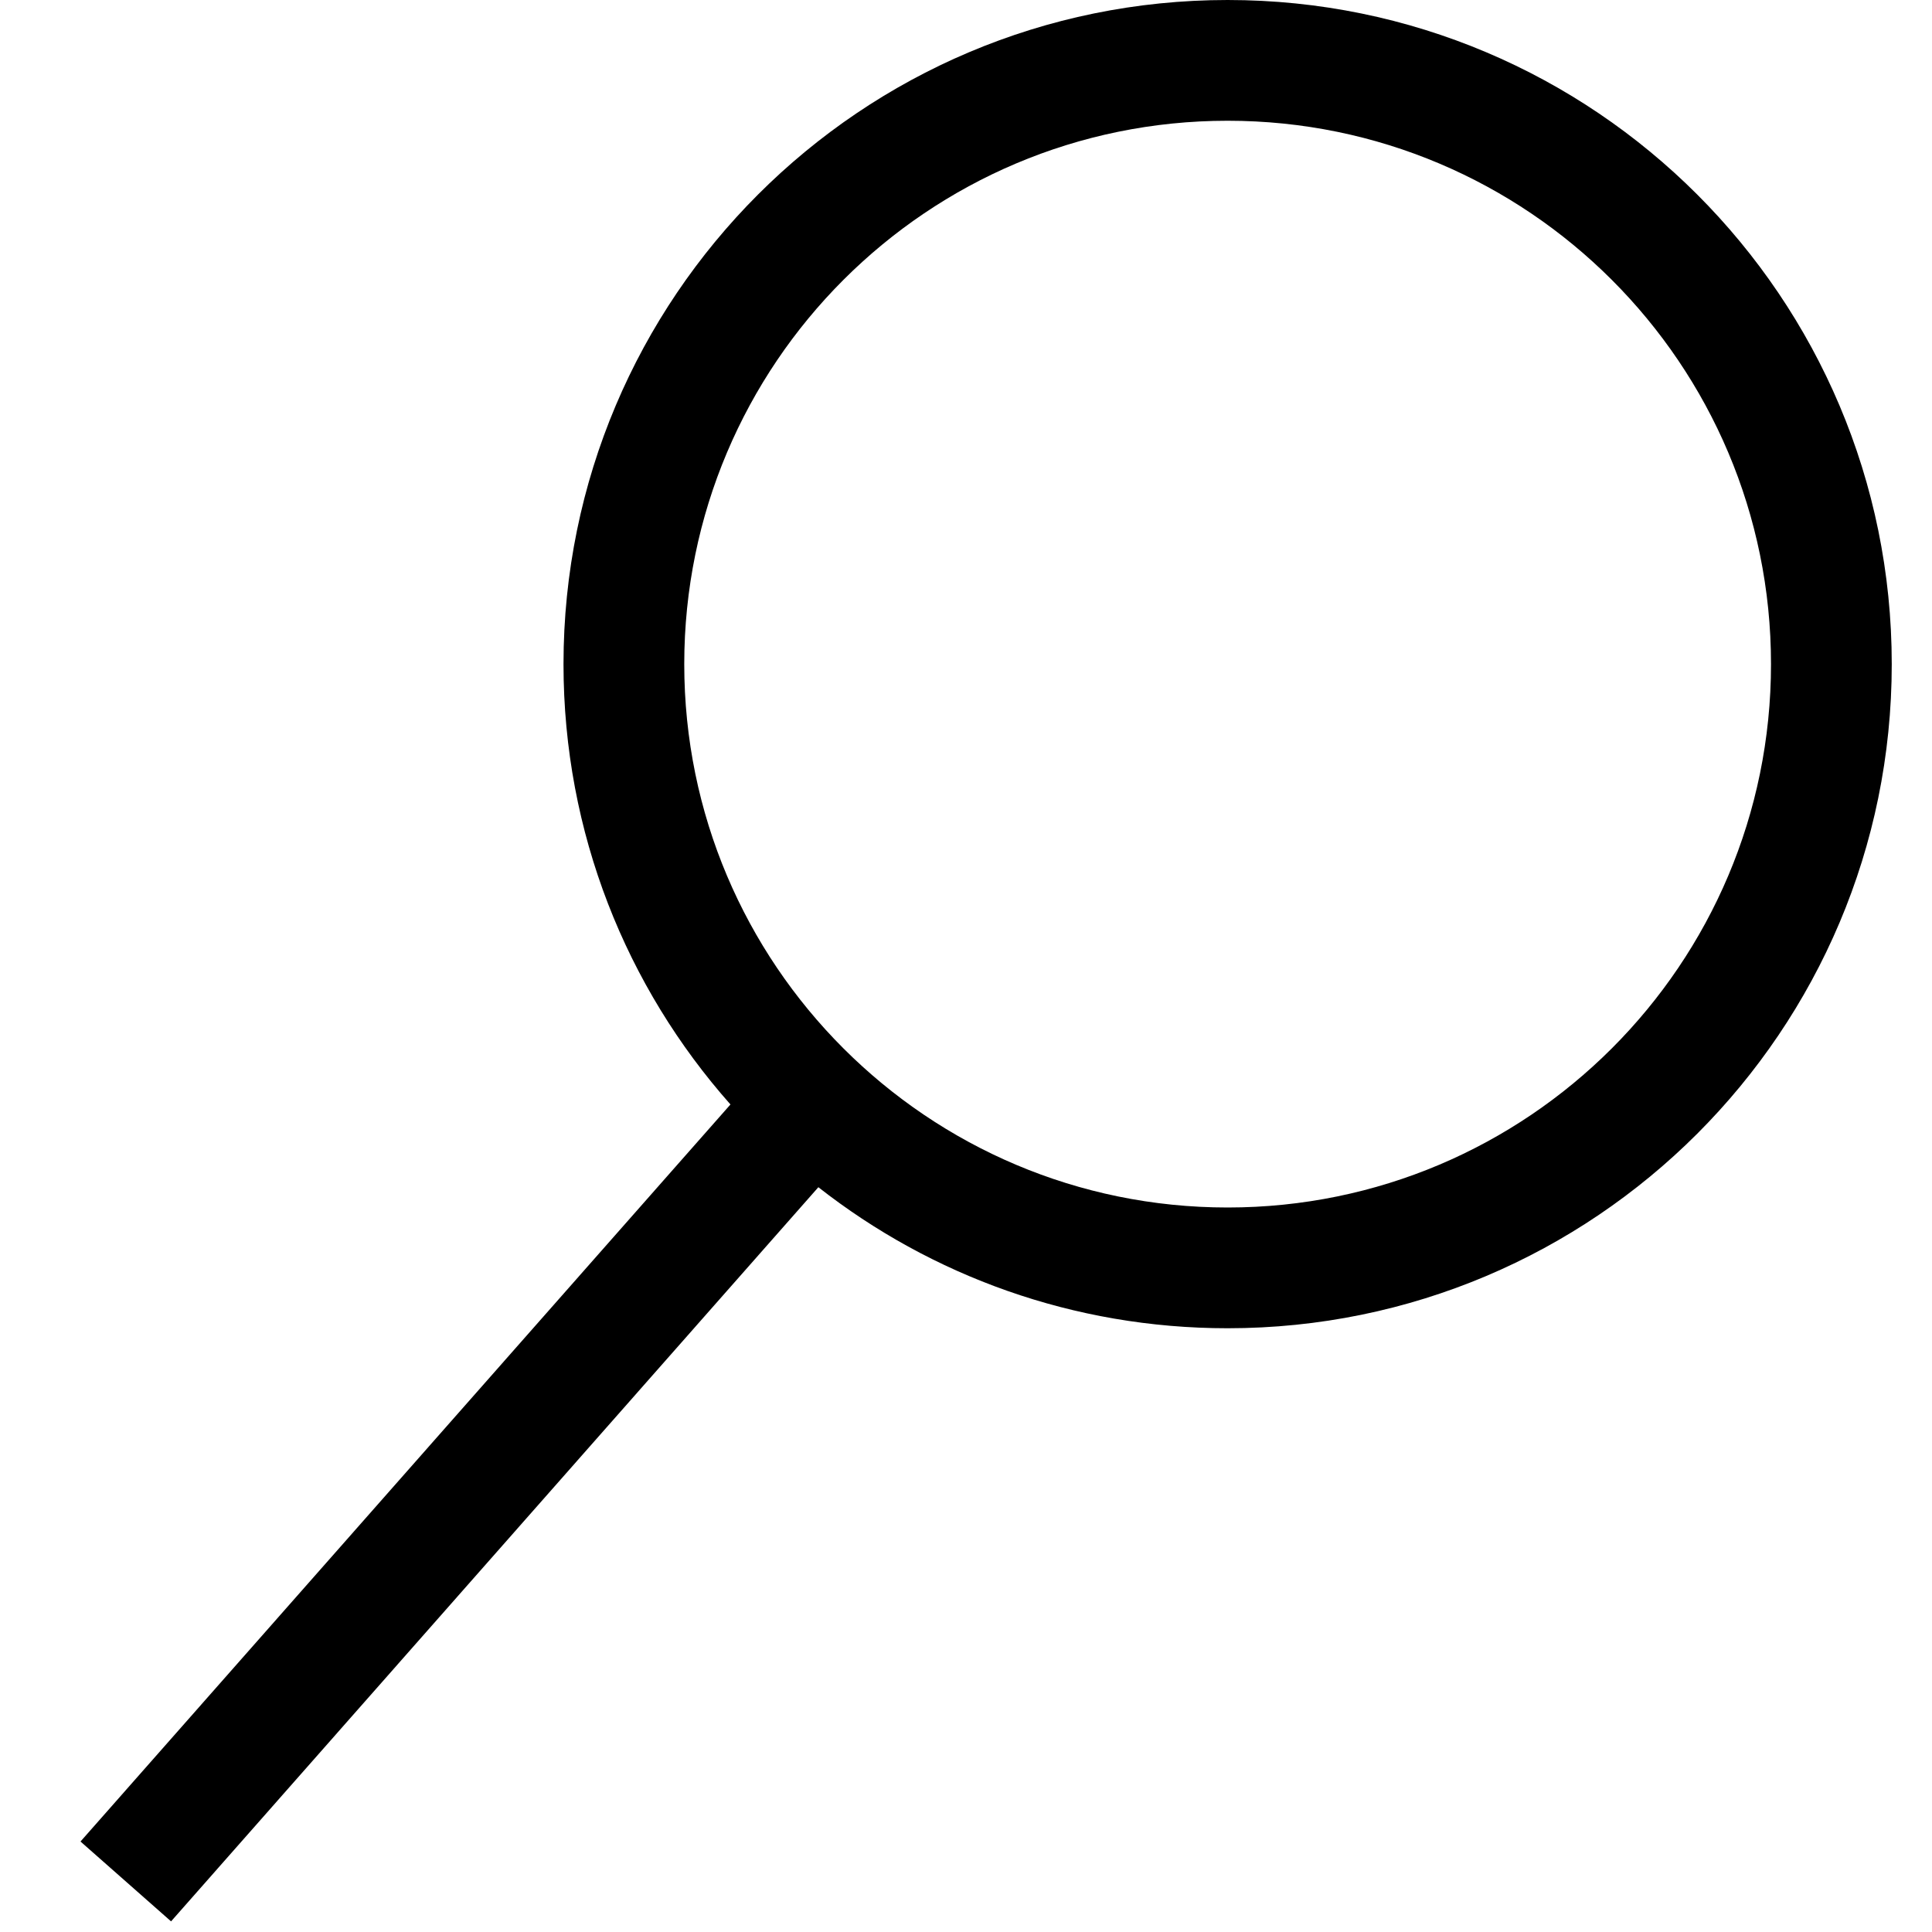
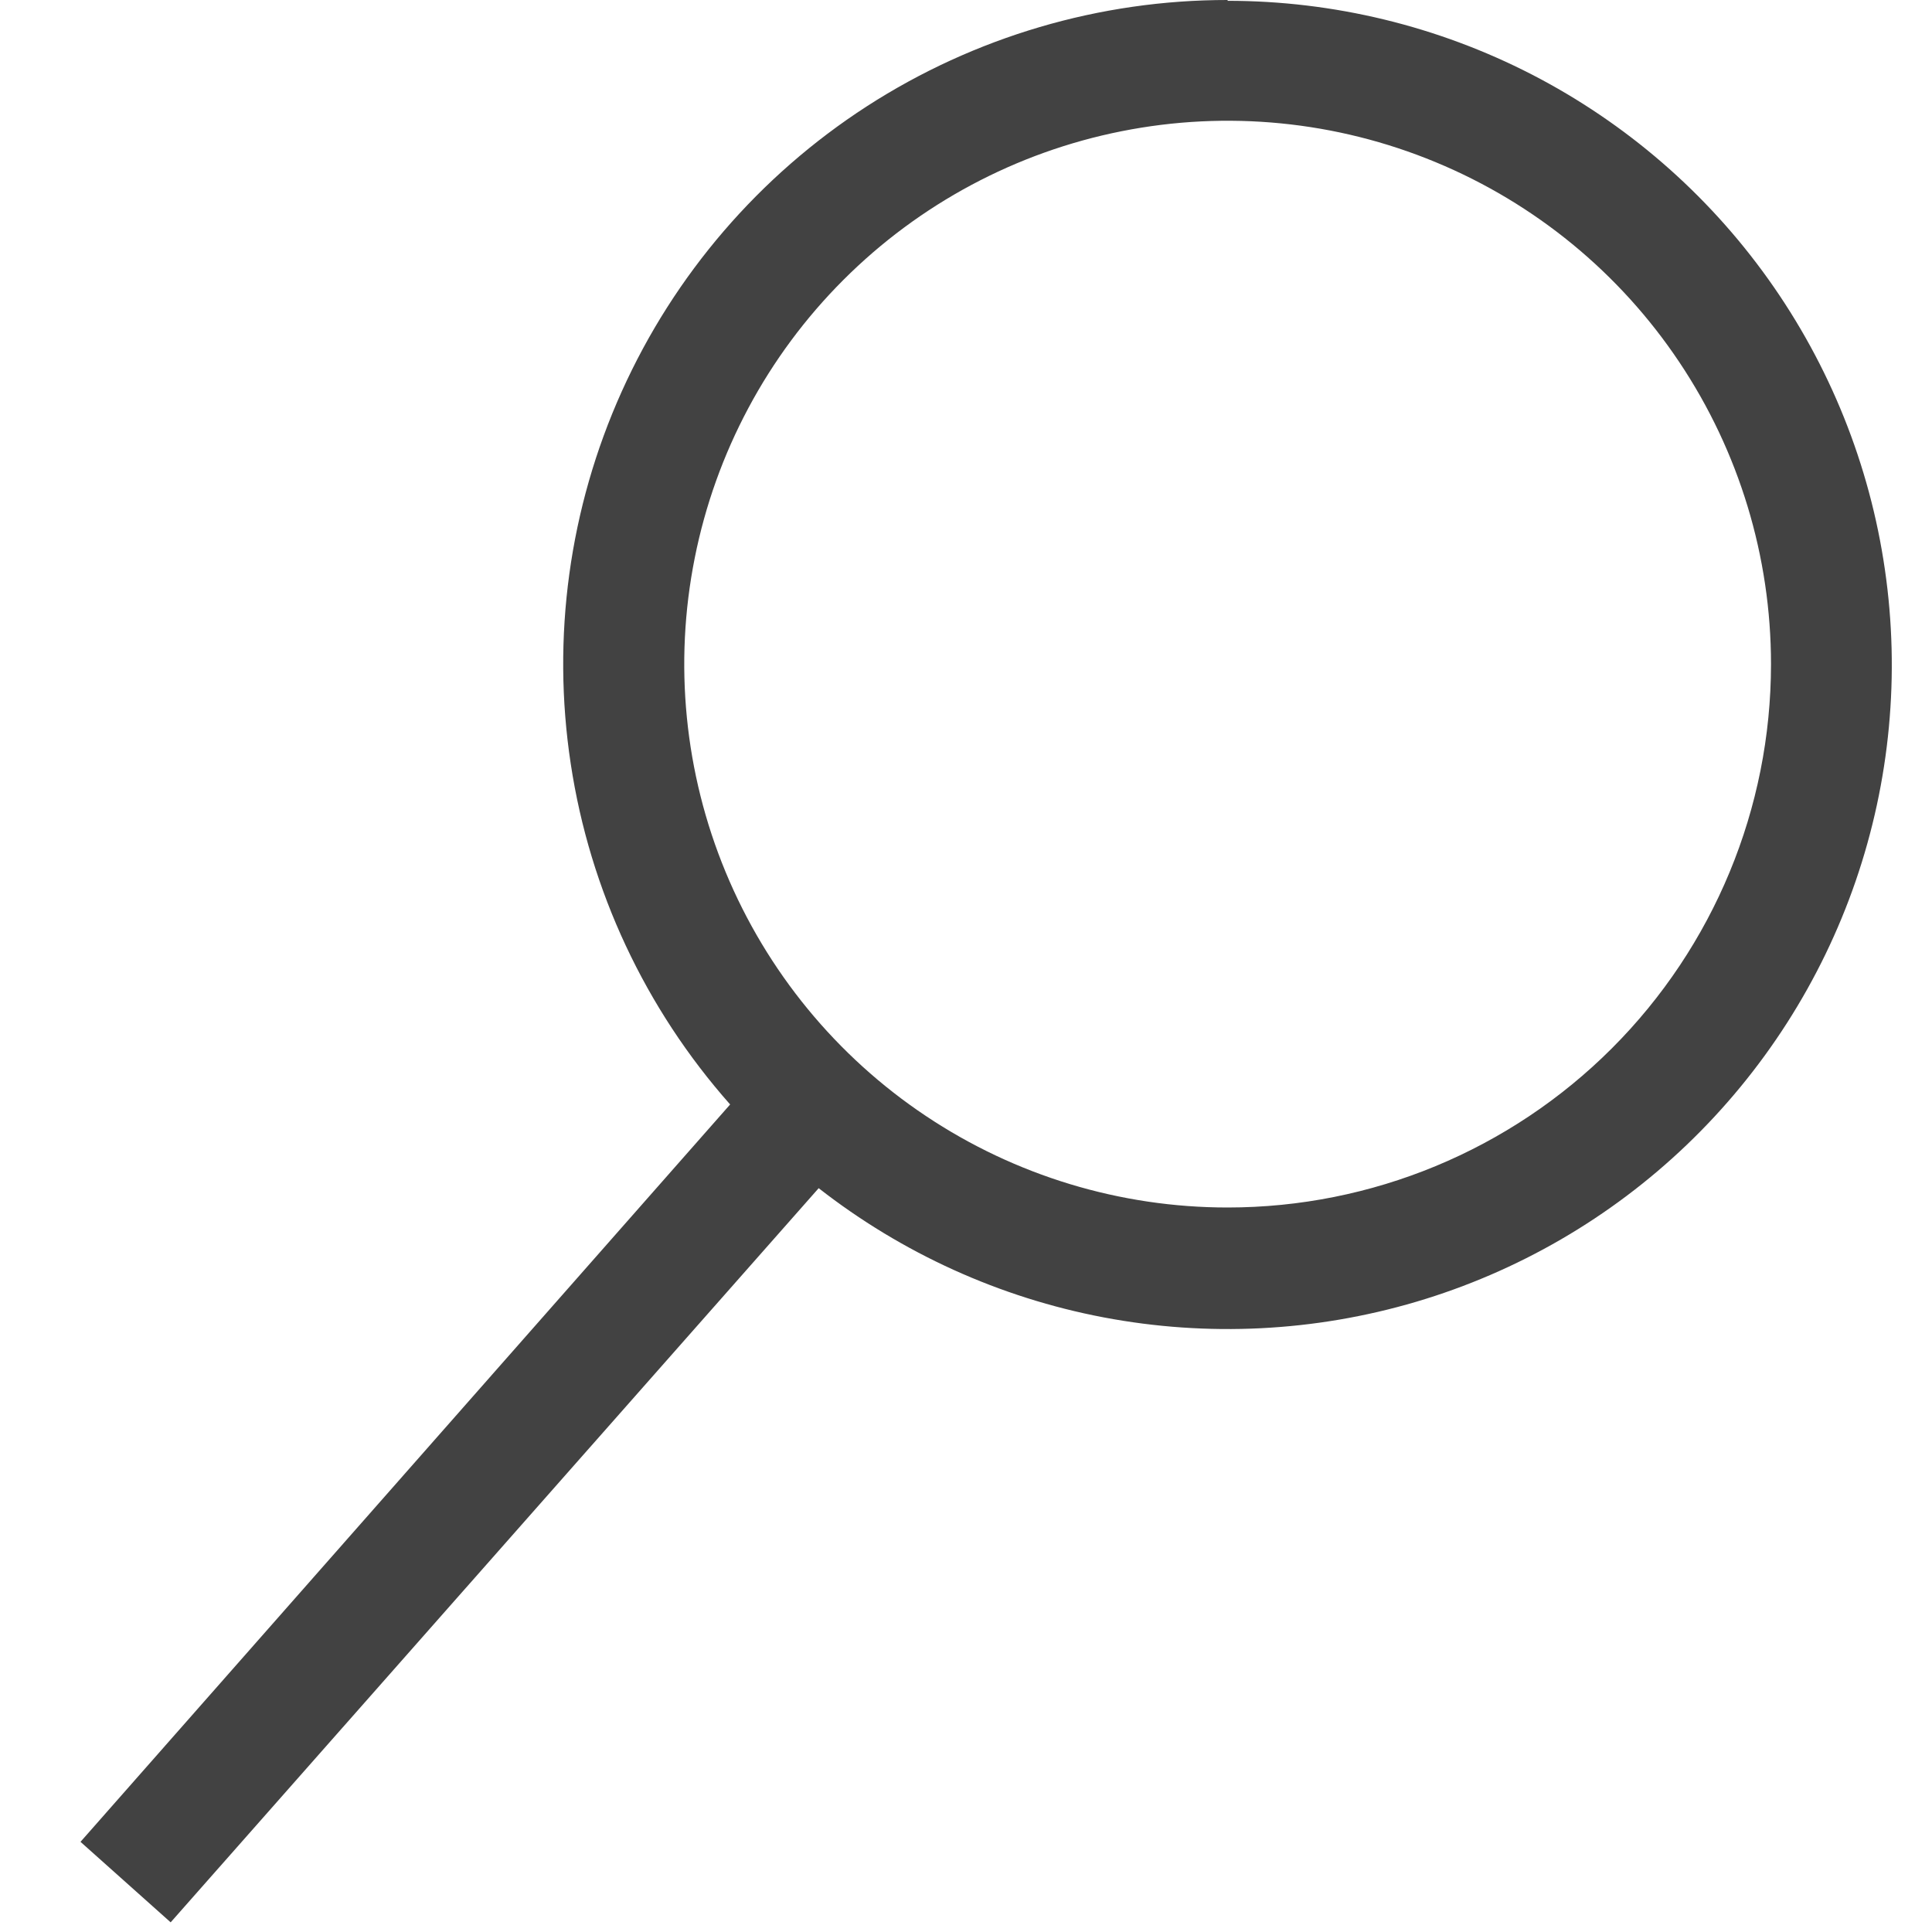
<svg xmlns="http://www.w3.org/2000/svg" width="24" height="24" viewBox="0 0 24 24" fill="none">
-   <path fill-rule="evenodd" clip-rule="evenodd" d="M22 8.25C22 11.978 18.978 15 15.25 15C11.522 15 8.5 11.978 8.5 8.25C8.5 4.522 11.522 1.5 15.25 1.5C18.978 1.5 22 4.522 22 8.25ZM23.5 8.25C23.5 12.806 19.806 16.5 15.25 16.5C13.332 16.5 11.567 15.846 10.166 14.748L2.125 23.868L1 22.876L9.074 13.72C7.783 12.264 7 10.348 7 8.25C7 3.694 10.694 0 15.25 0C19.806 0 23.5 3.694 23.5 8.25Z" fill="black" />
+   <path d="M15.25 1.02546e-06C13.661 -0.001 12.105 0.458 10.769 1.32C9.434 2.183 8.377 3.412 7.724 4.862C7.071 6.311 6.851 7.918 7.09 9.489C7.328 11.061 8.016 12.53 9.07 13.72L1 22.88L2.12 23.88L10.17 14.76C11.206 15.569 12.419 16.12 13.71 16.365C15.001 16.61 16.332 16.544 17.593 16.171C18.853 15.798 20.006 15.129 20.955 14.22C21.904 13.311 22.623 12.189 23.051 10.947C23.479 9.704 23.604 8.377 23.415 7.076C23.227 5.776 22.73 4.539 21.967 3.469C21.204 2.399 20.196 1.527 19.028 0.925C17.86 0.324 16.564 0.01 15.25 0.01V1.02546e-06ZM15.25 15C13.915 15 12.61 14.604 11.5 13.862C10.39 13.121 9.525 12.066 9.014 10.833C8.503 9.6 8.369 8.242 8.63 6.933C8.89 5.624 9.533 4.421 10.477 3.477C11.421 2.533 12.624 1.89 13.933 1.63C15.242 1.369 16.6 1.503 17.833 2.014C19.067 2.525 20.121 3.39 20.862 4.5C21.604 5.61 22 6.915 22 8.25C22 10.04 21.289 11.757 20.023 13.023C18.757 14.289 17.04 15 15.25 15V15Z" fill="#424242" />
</svg>
